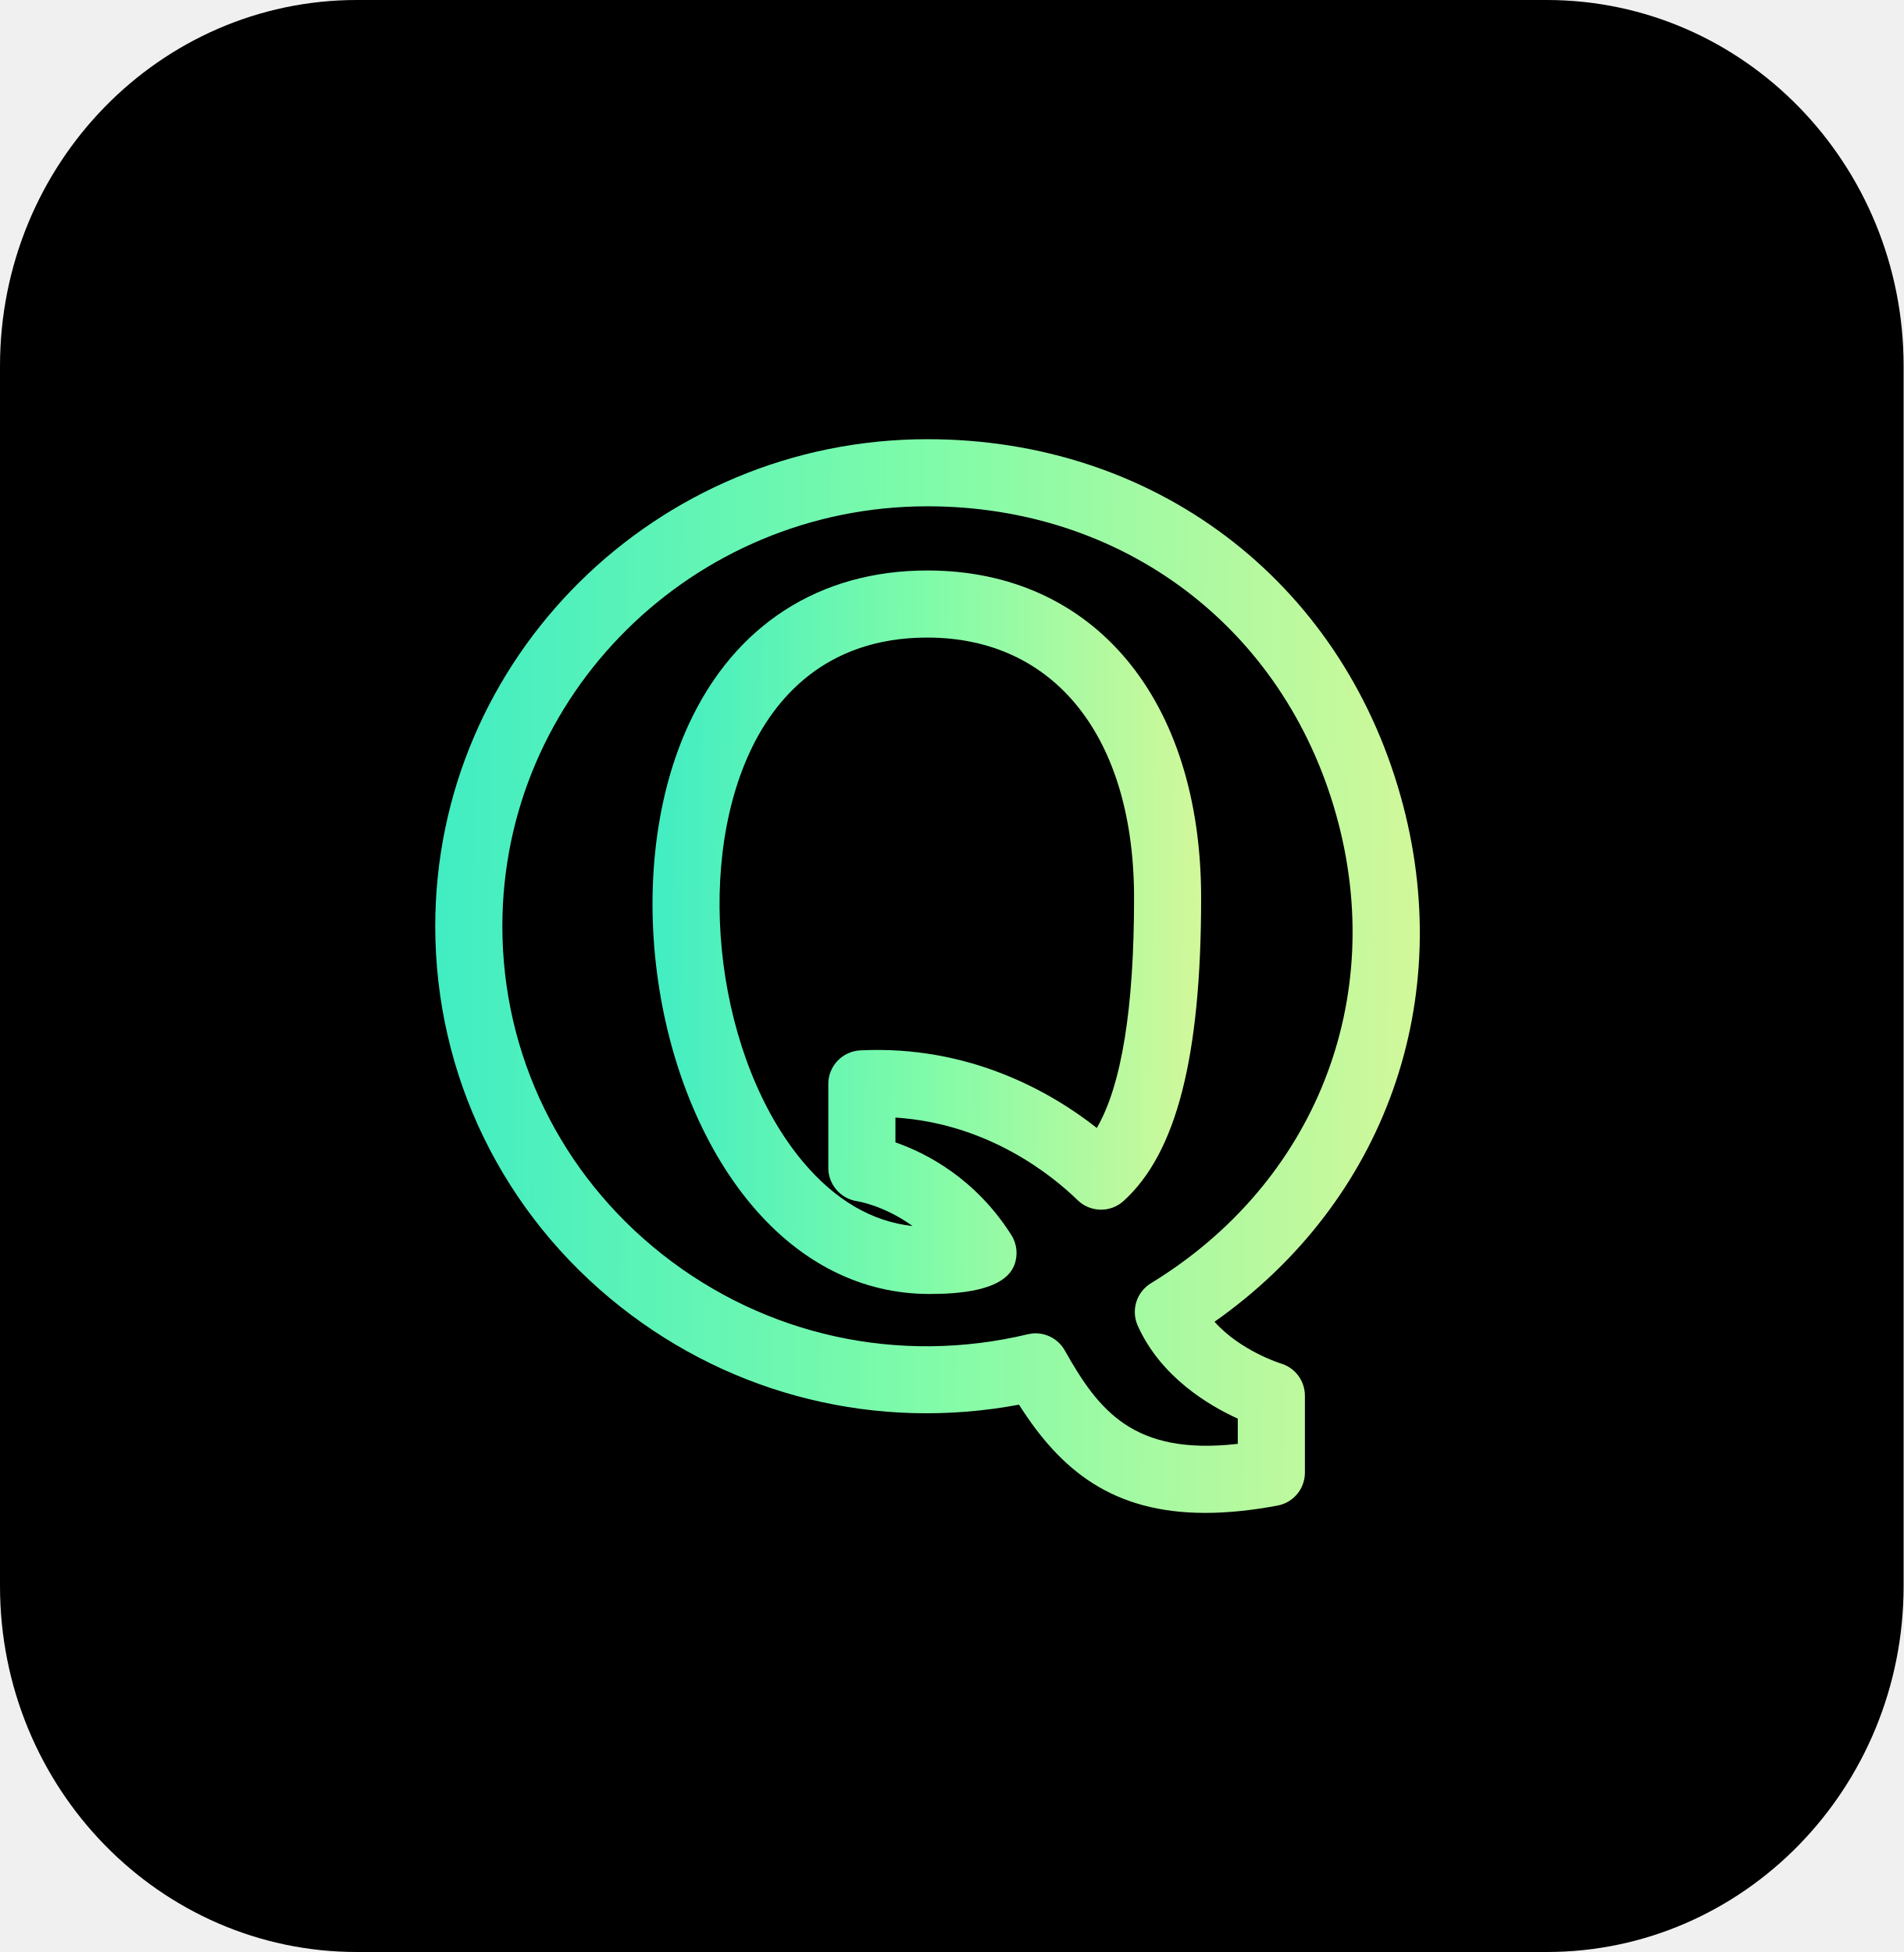
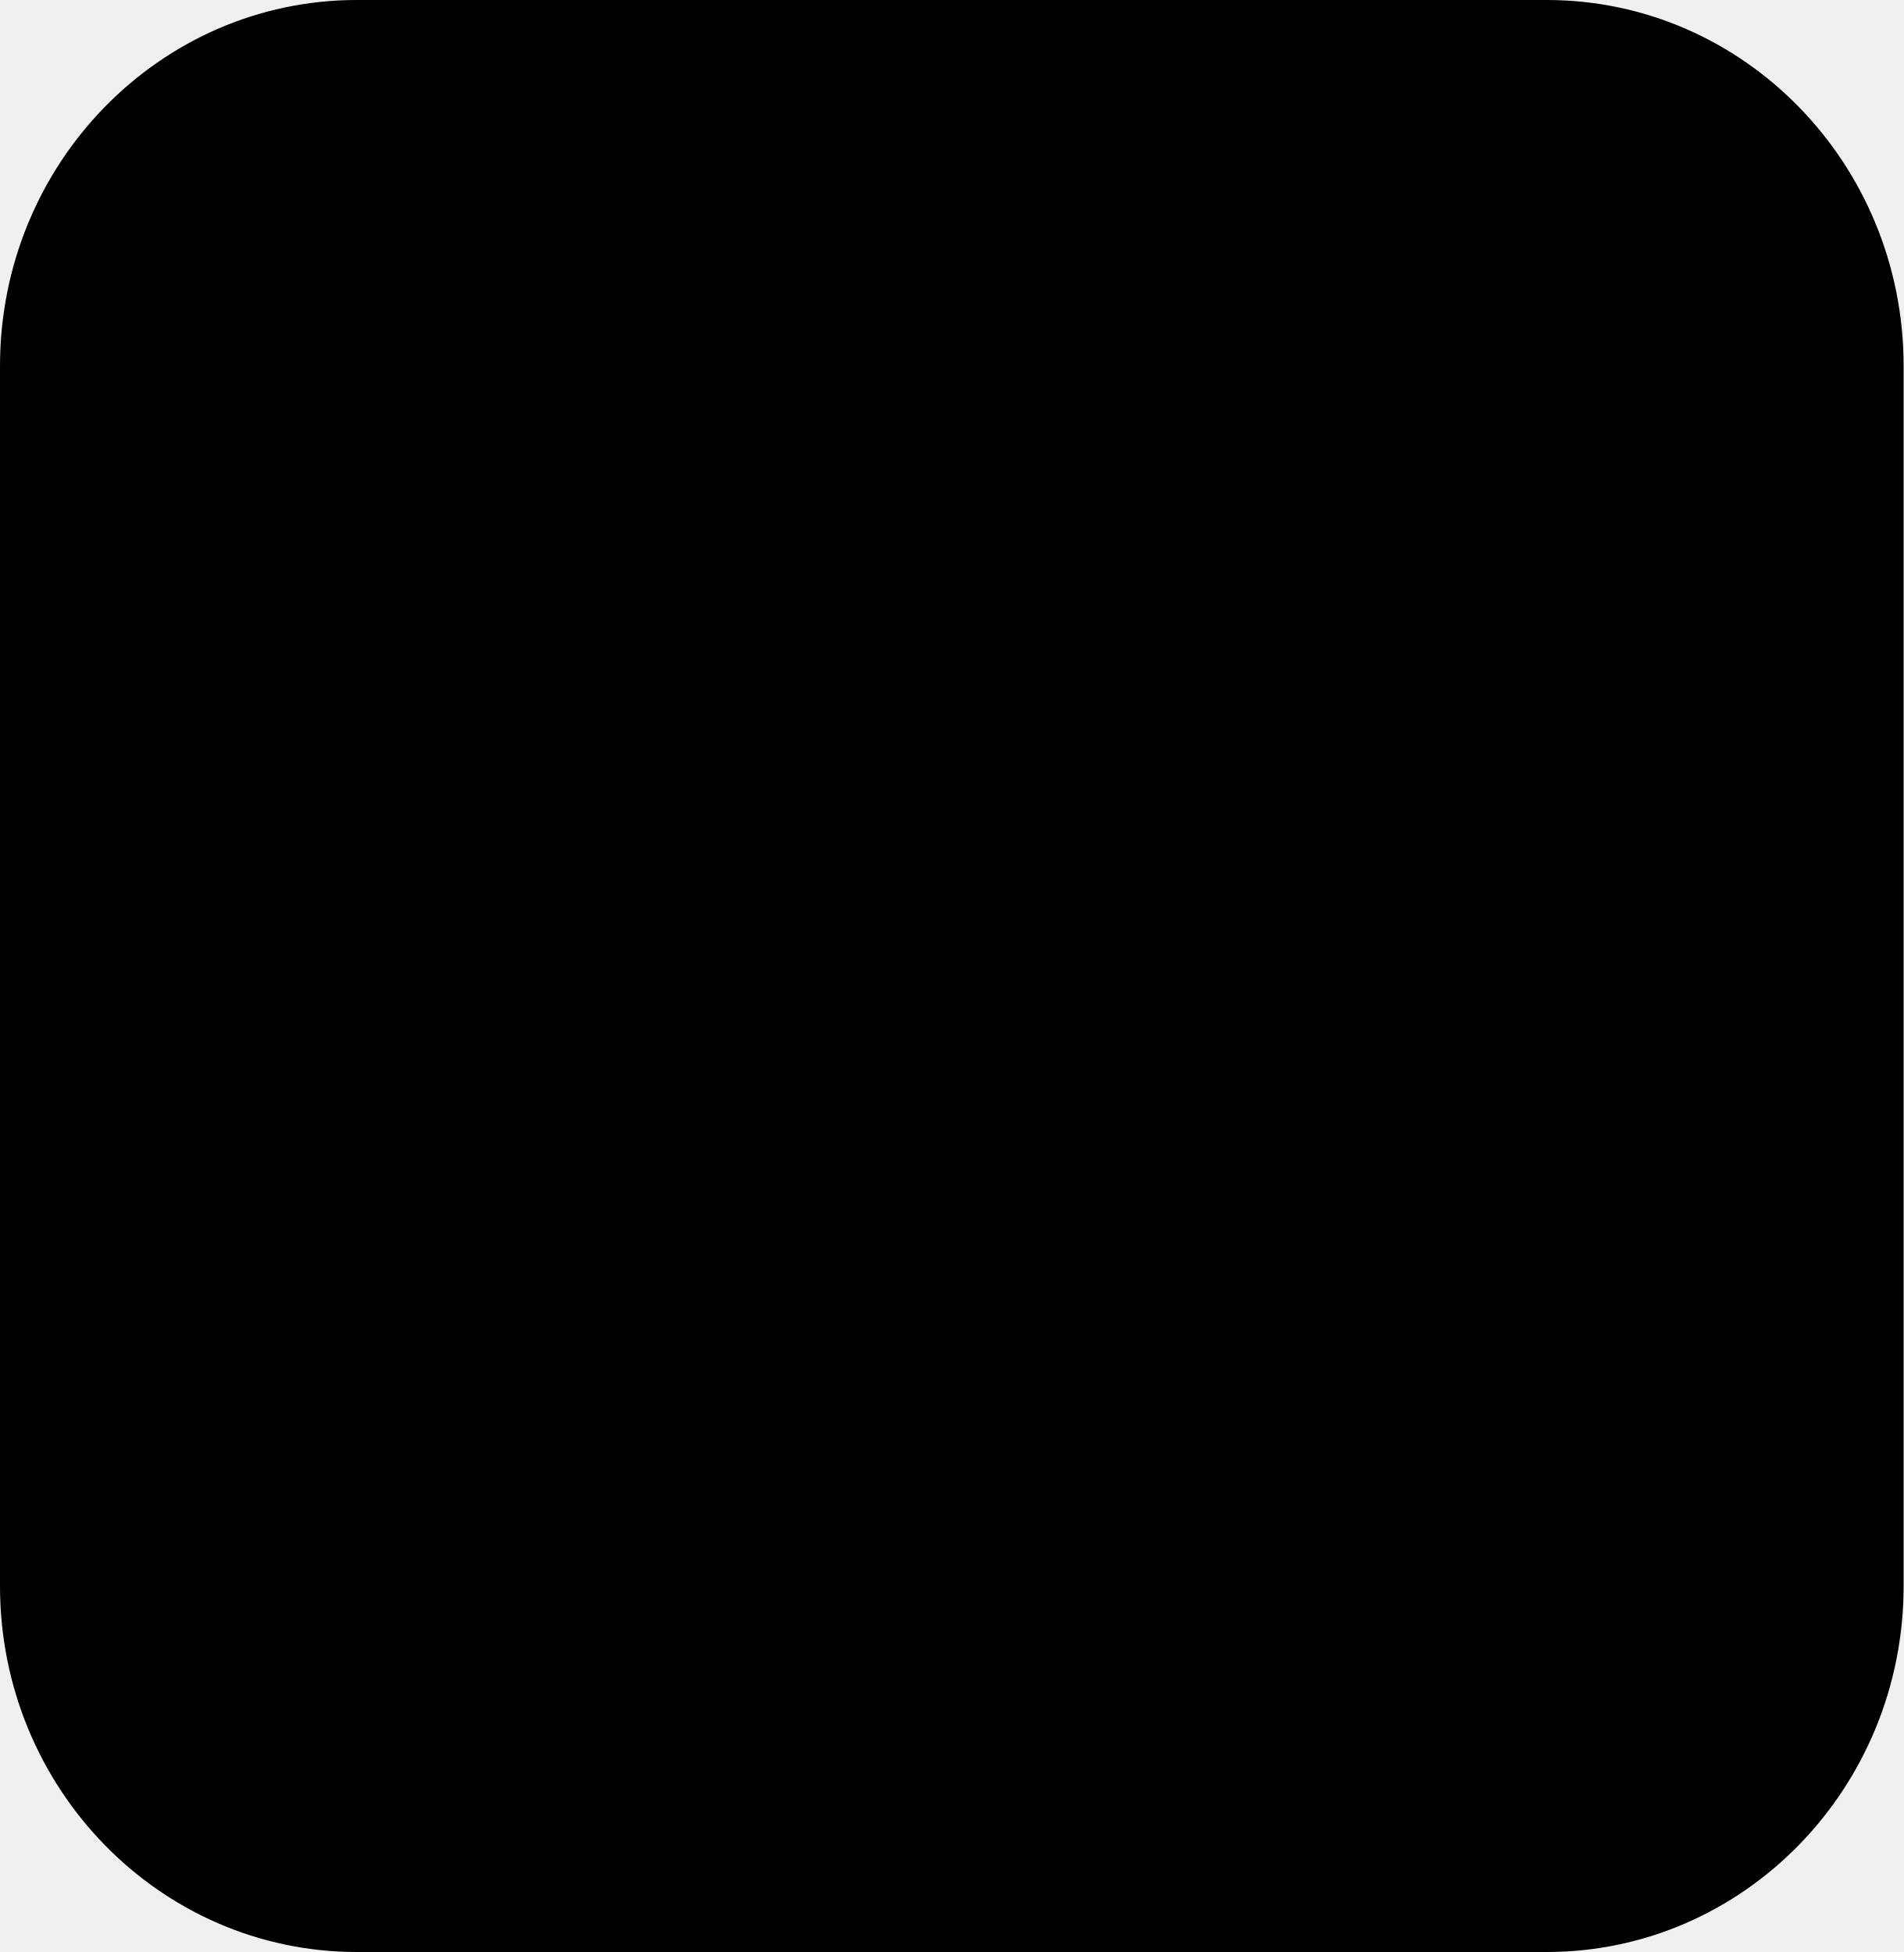
<svg xmlns="http://www.w3.org/2000/svg" width="39" height="40" viewBox="0 0 39 40" fill="none">
  <path d="M31.688 40H7.312C3.274 40 0 36.642 0 32.5V7.5C0 3.357 3.274 0 7.312 0H31.688C35.726 0 39 3.357 39 7.5V32.5C39 36.642 35.726 40 31.688 40Z" fill="#000000" />
  <g clip-path="url(#clip0_1485_50098)">
    <path d="M28.695 16.314C27.446 11.871 23.64 9 19 9C13.441 9 8.917 13.477 8.917 18.98C8.917 22.033 10.302 24.878 12.716 26.782C15.035 28.611 17.984 29.326 20.877 28.784C21.725 30.126 22.792 31.002 24.694 31.002C25.138 31.002 25.629 30.954 26.172 30.852C26.498 30.792 26.734 30.508 26.734 30.177V28.6C26.734 28.295 26.533 28.026 26.24 27.94C26.23 27.937 25.417 27.683 24.882 27.085C28.373 24.631 29.866 20.478 28.695 16.314ZM23.578 26.297C23.283 26.478 23.168 26.849 23.309 27.165C23.779 28.215 24.762 28.799 25.359 29.07V29.587C23.22 29.832 22.505 28.9 21.814 27.672C21.69 27.453 21.459 27.322 21.215 27.322C21.162 27.322 21.109 27.329 21.055 27.342C18.416 27.972 15.688 27.376 13.567 25.703C11.486 24.06 10.292 21.61 10.292 18.98C10.292 14.235 14.199 10.375 19 10.375C23.007 10.375 26.293 12.853 27.372 16.687C28.436 20.468 26.946 24.24 23.578 26.297Z" fill="url(#paint0_linear_1485_50098)" />
    <path d="M18.998 11.69C16.793 11.69 15.06 12.803 14.119 14.825C12.74 17.787 13.315 22.216 15.401 24.696C16.408 25.893 17.669 26.516 19.039 26.516C19.615 26.516 20.571 26.462 20.78 25.925C20.859 25.722 20.837 25.493 20.72 25.308C19.981 24.144 18.977 23.629 18.345 23.409V22.901C20.258 23.024 21.57 24.099 22.077 24.593C22.337 24.846 22.749 24.855 23.018 24.611C24.103 23.629 24.608 21.655 24.608 18.401C24.609 14.325 22.407 11.69 18.998 11.69ZM22.471 23.114C21.535 22.376 19.854 21.413 17.623 21.524C17.257 21.544 16.97 21.845 16.97 22.211V23.935C16.97 24.275 17.224 24.565 17.561 24.615C17.593 24.621 18.119 24.707 18.697 25.124C17.864 25.032 17.112 24.593 16.454 23.811C14.709 21.736 14.21 17.887 15.365 15.405C15.862 14.337 16.896 13.065 18.998 13.065C21.611 13.065 23.234 15.11 23.234 18.401C23.234 20.661 22.978 22.24 22.471 23.114Z" fill="url(#paint1_linear_1485_50098)" />
  </g>
  <defs>
    <linearGradient id="paint0_linear_1485_50098" x1="8.917" y1="9" x2="29.34" y2="9.236" gradientUnits="userSpaceOnUse">
-       <stop stop-color="#40EDC3" />
-       <stop offset="0.496" stop-color="#7FFBA9" />
-       <stop offset="1" stop-color="#D3F89A" />
+       <stop stopColor="#40EDC3" />
+       <stop offset="0.496" stopColor="#7FFBA9" />
+       <stop offset="1" stopColor="#D3F89A" />
    </linearGradient>
    <linearGradient id="paint1_linear_1485_50098" x1="13.368" y1="11.69" x2="24.749" y2="11.799" gradientUnits="userSpaceOnUse">
-       <stop stop-color="#40EDC3" />
-       <stop offset="0.496" stop-color="#7FFBA9" />
-       <stop offset="1" stop-color="#D3F89A" />
+       <stop stopColor="#40EDC3" />
+       <stop offset="0.496" stopColor="#7FFBA9" />
+       <stop offset="1" stopColor="#D3F89A" />
    </linearGradient>
    <clipPath id="clip0_1485_50098">
      <rect width="22" height="22" fill="white" transform="translate(8 9)" />
    </clipPath>
  </defs>
</svg>
